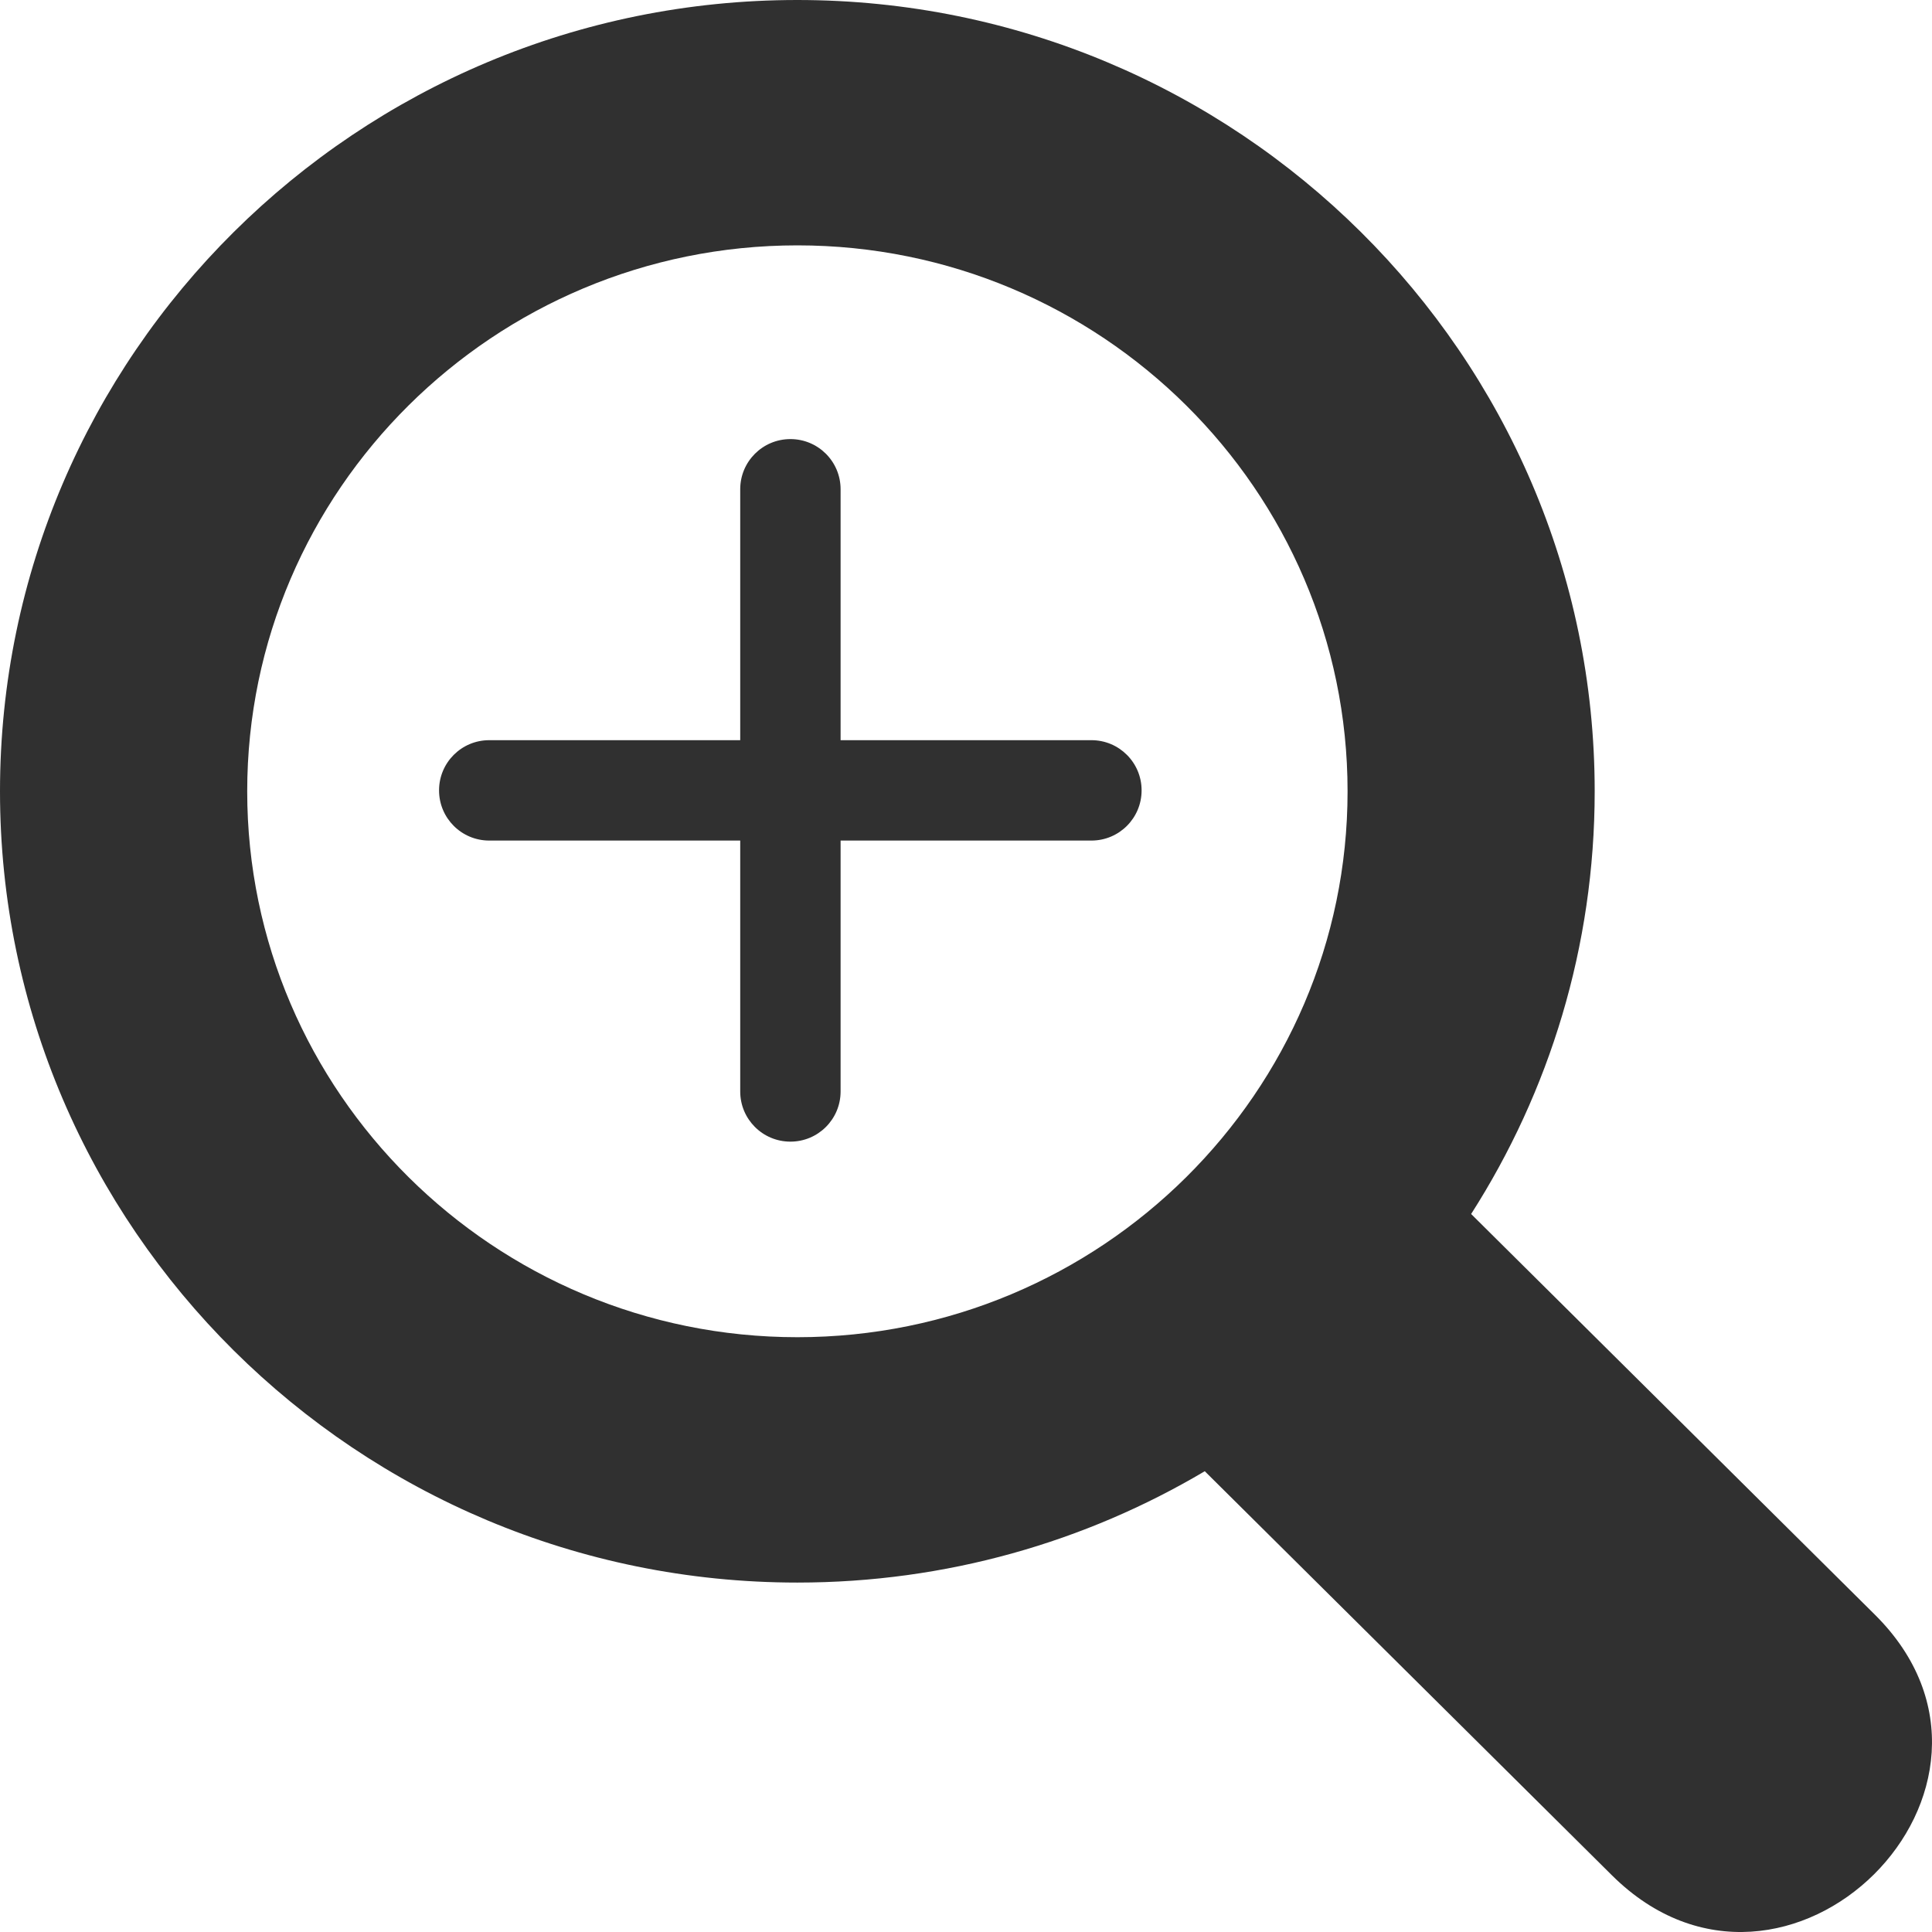
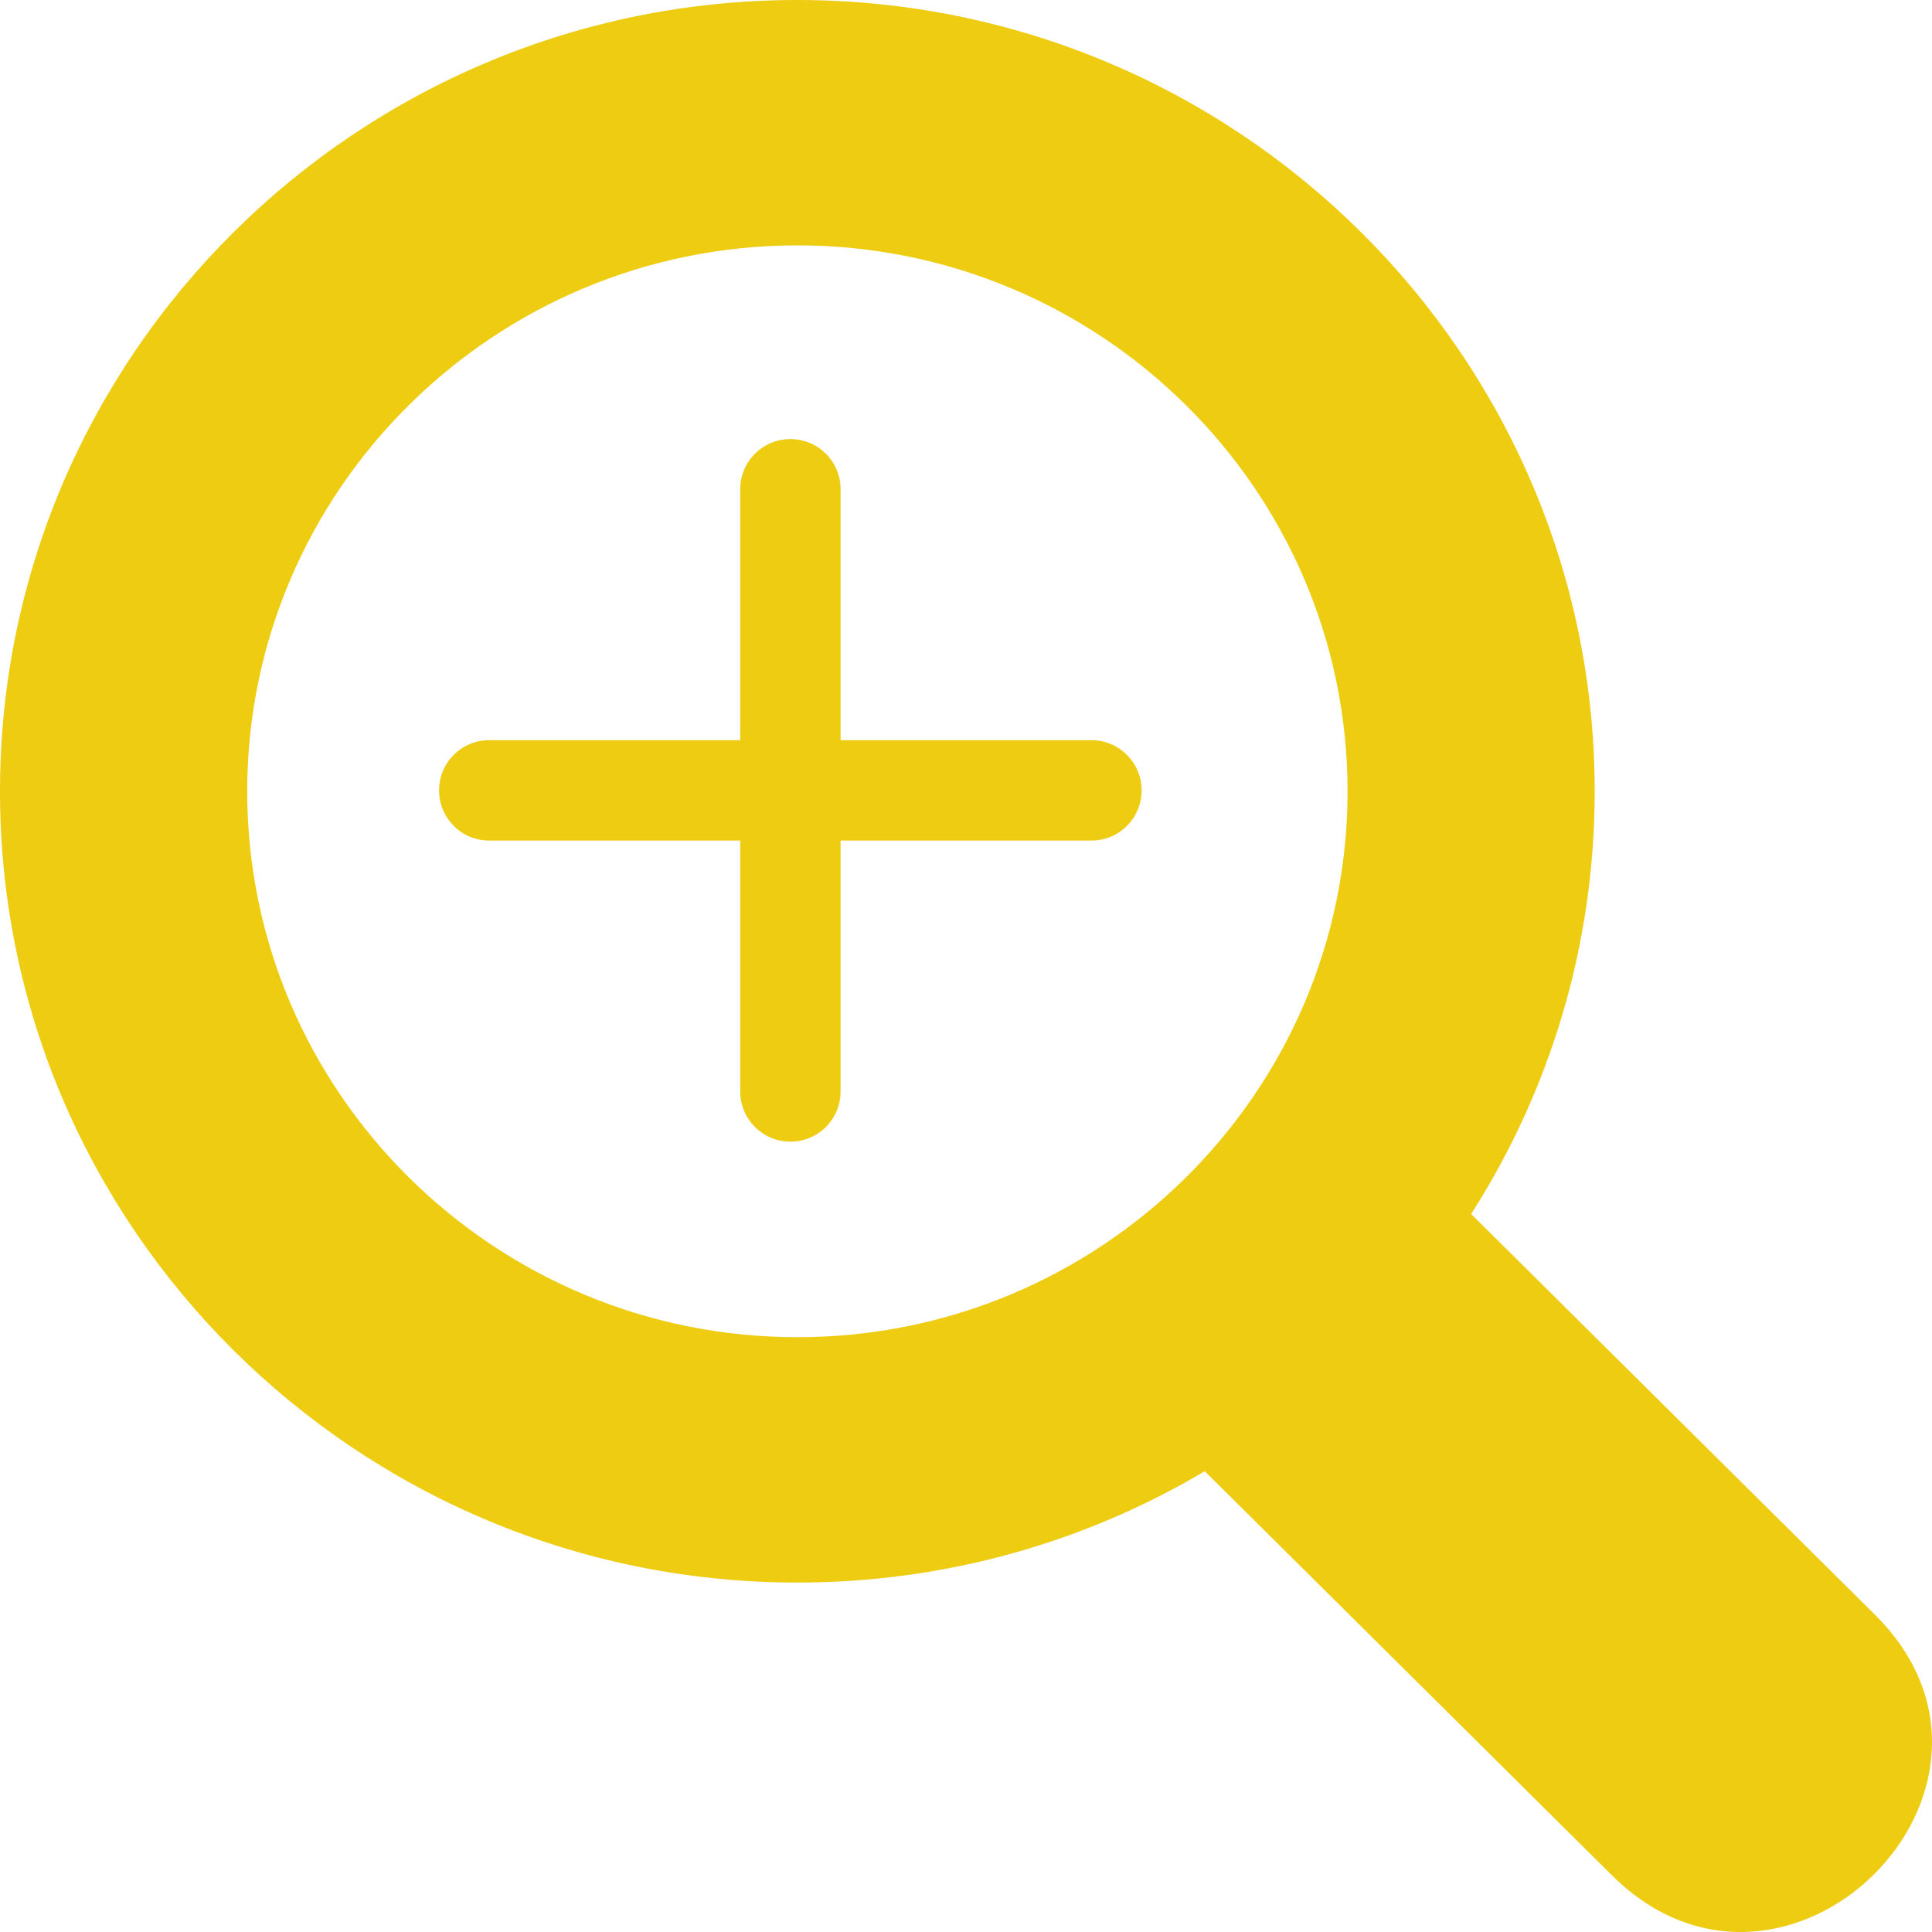
<svg xmlns="http://www.w3.org/2000/svg" width="22" height="22" viewBox="0 0 22 22" fill="none">
-   <path d="M21.349 18.386L16.752 13.824C17.643 12.431 18.159 10.779 18.159 9.011C18.159 4.042 14.086 0 9.079 0C4.072 0 0 4.042 0 9.011C0 13.979 4.072 18.021 9.08 18.021C10.774 18.021 12.361 17.558 13.719 16.753L18.357 21.356C20.338 23.319 23.331 20.351 21.349 18.386ZM2.815 9.011C2.815 5.583 5.626 2.794 9.08 2.794C12.534 2.794 15.345 5.582 15.345 9.011C15.345 12.439 12.534 15.227 9.08 15.227C5.626 15.227 2.815 12.438 2.815 9.011Z" fill="#303030" />
-   <rect x="8.429" y="5" width="1.143" height="8" rx="0.571" fill="#303030" />
-   <rect x="13" y="8.429" width="1.143" height="8" rx="0.571" transform="rotate(90 13 8.42859)" fill="#303030" />
+   <path d="M21.349 18.386L16.752 13.824C17.643 12.431 18.159 10.779 18.159 9.011C18.159 4.042 14.086 0 9.079 0C4.072 0 0 4.042 0 9.011C0 13.979 4.072 18.021 9.08 18.021C10.774 18.021 12.361 17.558 13.719 16.753L18.357 21.356C20.338 23.319 23.331 20.351 21.349 18.386ZM2.815 9.011C2.815 5.583 5.626 2.794 9.08 2.794C12.534 2.794 15.345 5.582 15.345 9.011C15.345 12.439 12.534 15.227 9.08 15.227C5.626 15.227 2.815 12.438 2.815 9.011Z" fill="#EECC11" />
+   <rect x="8.429" y="5" width="1.143" height="8" rx="0.571" fill="#EECC11" />
+   <rect x="13" y="8.429" width="1.143" height="8" rx="0.571" transform="rotate(90 13 8.42859)" fill="#EECC11" />
</svg>
